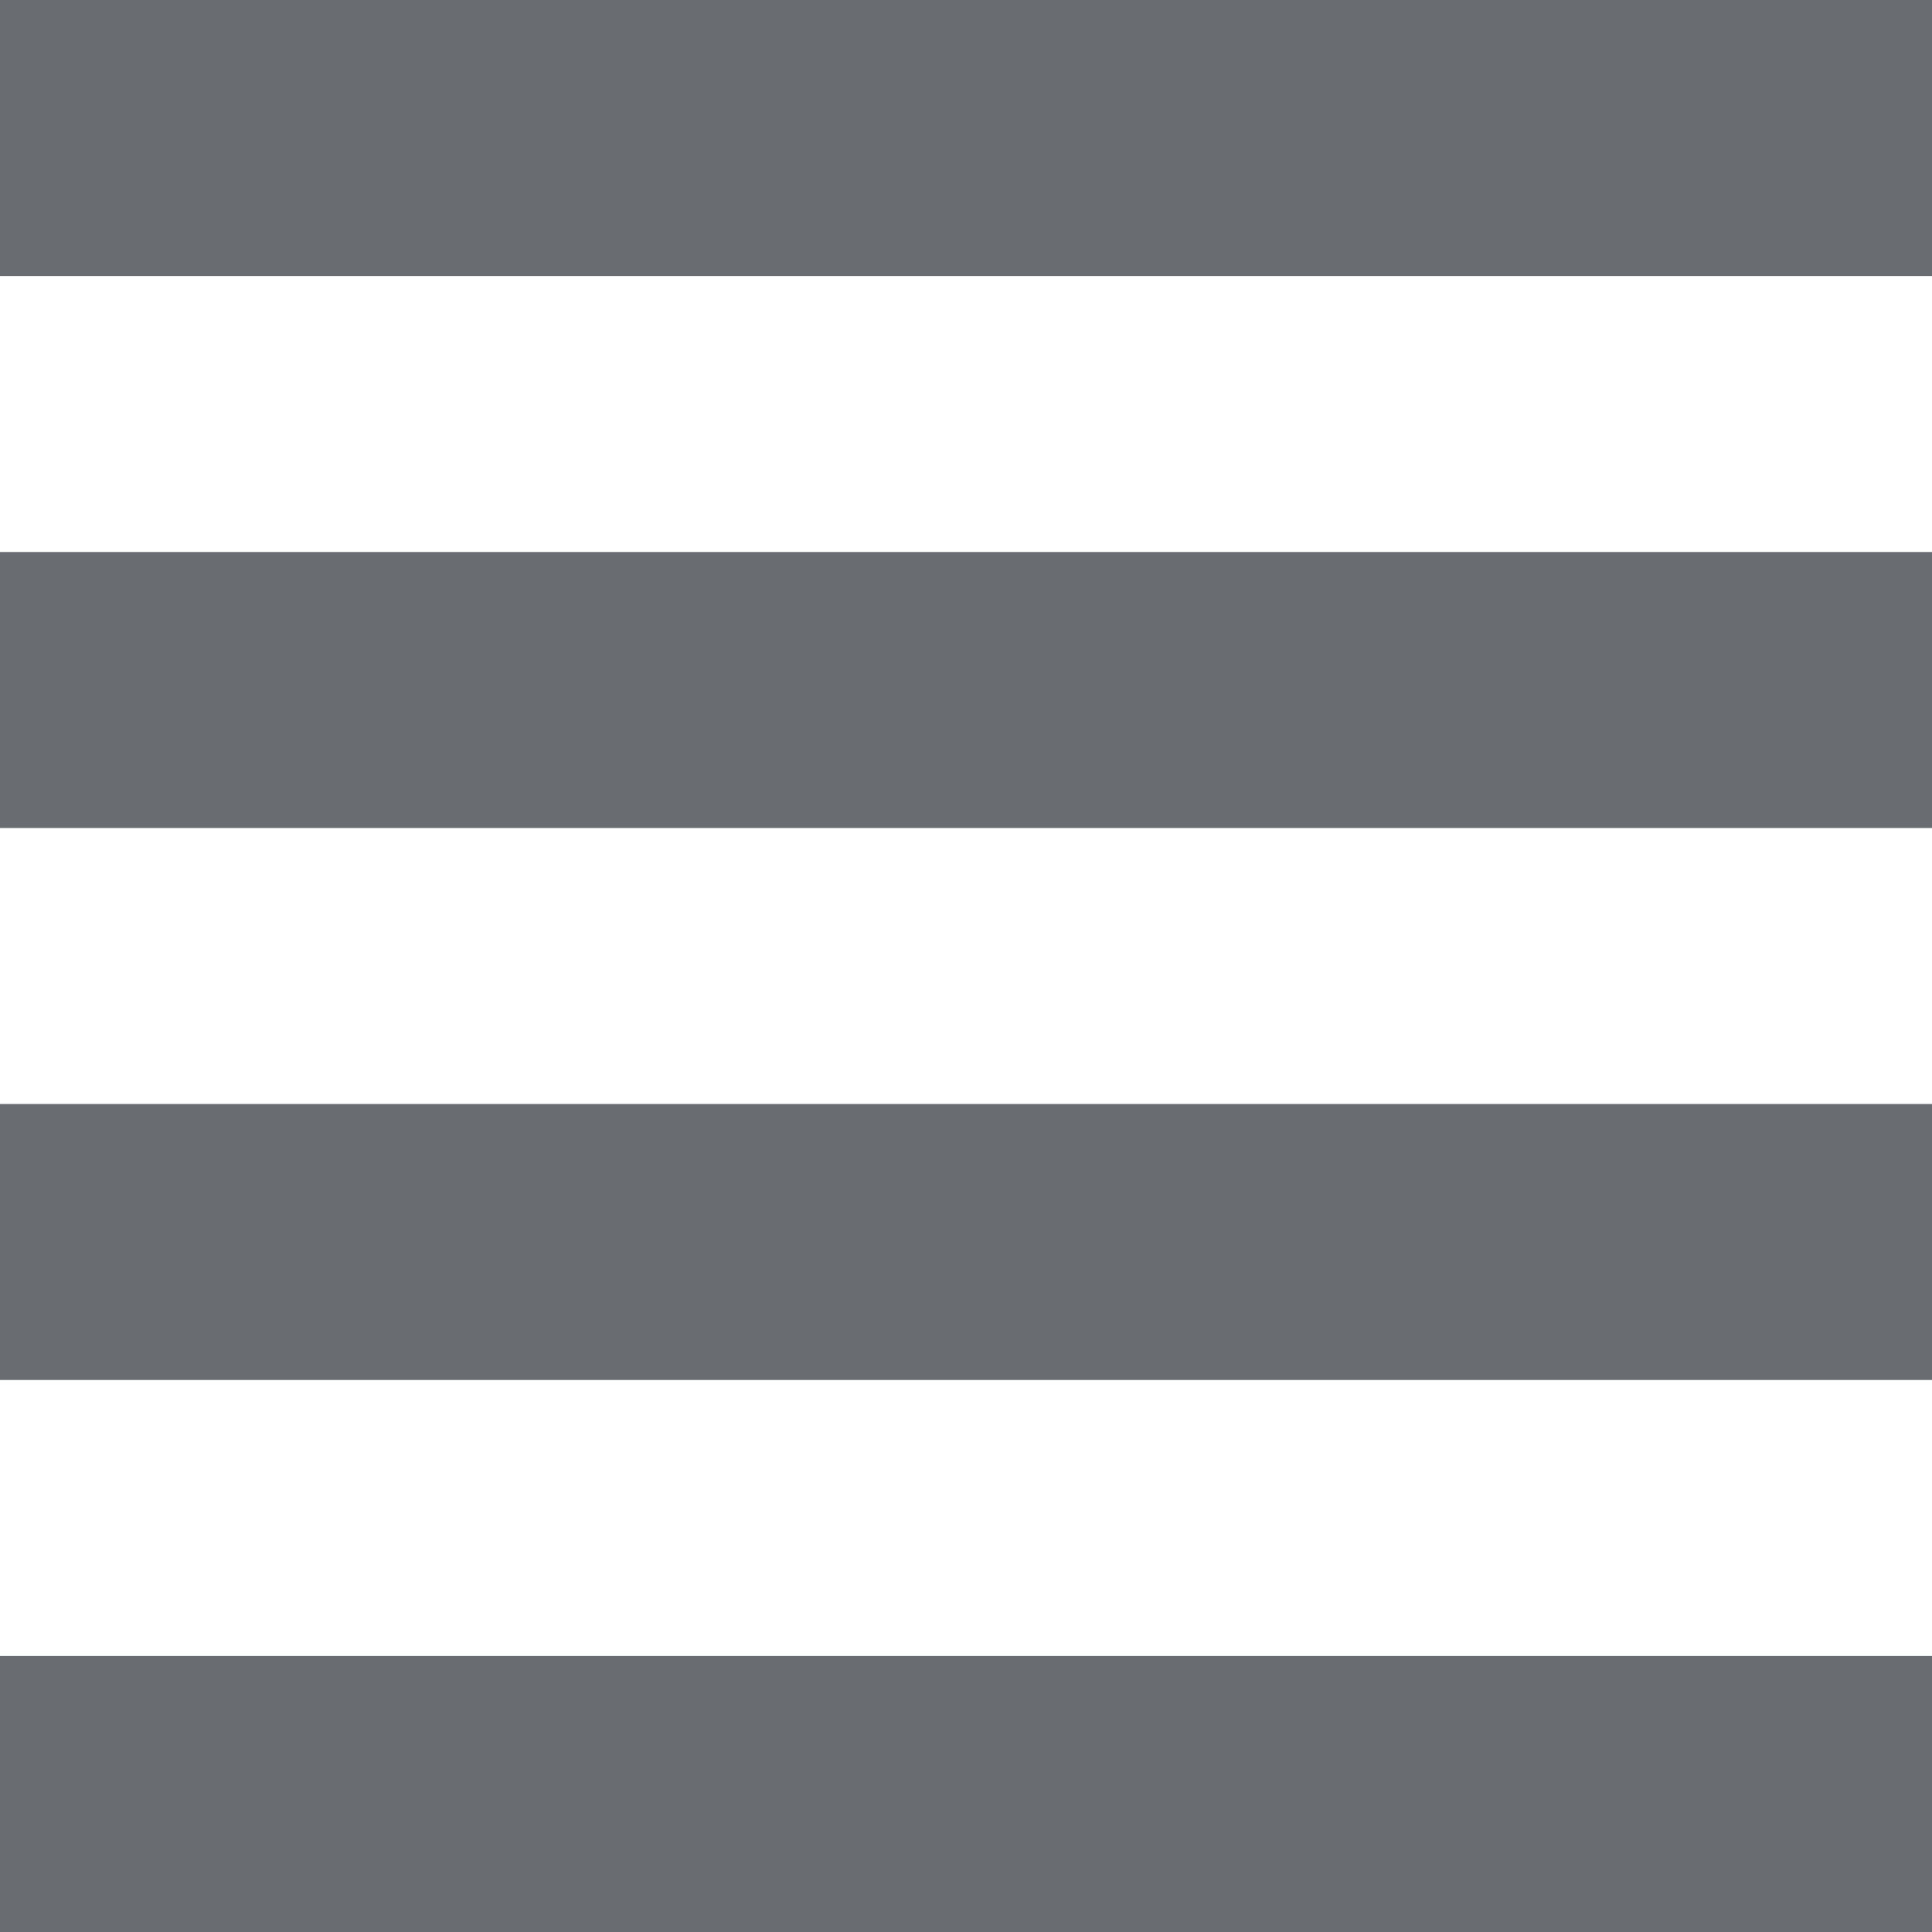
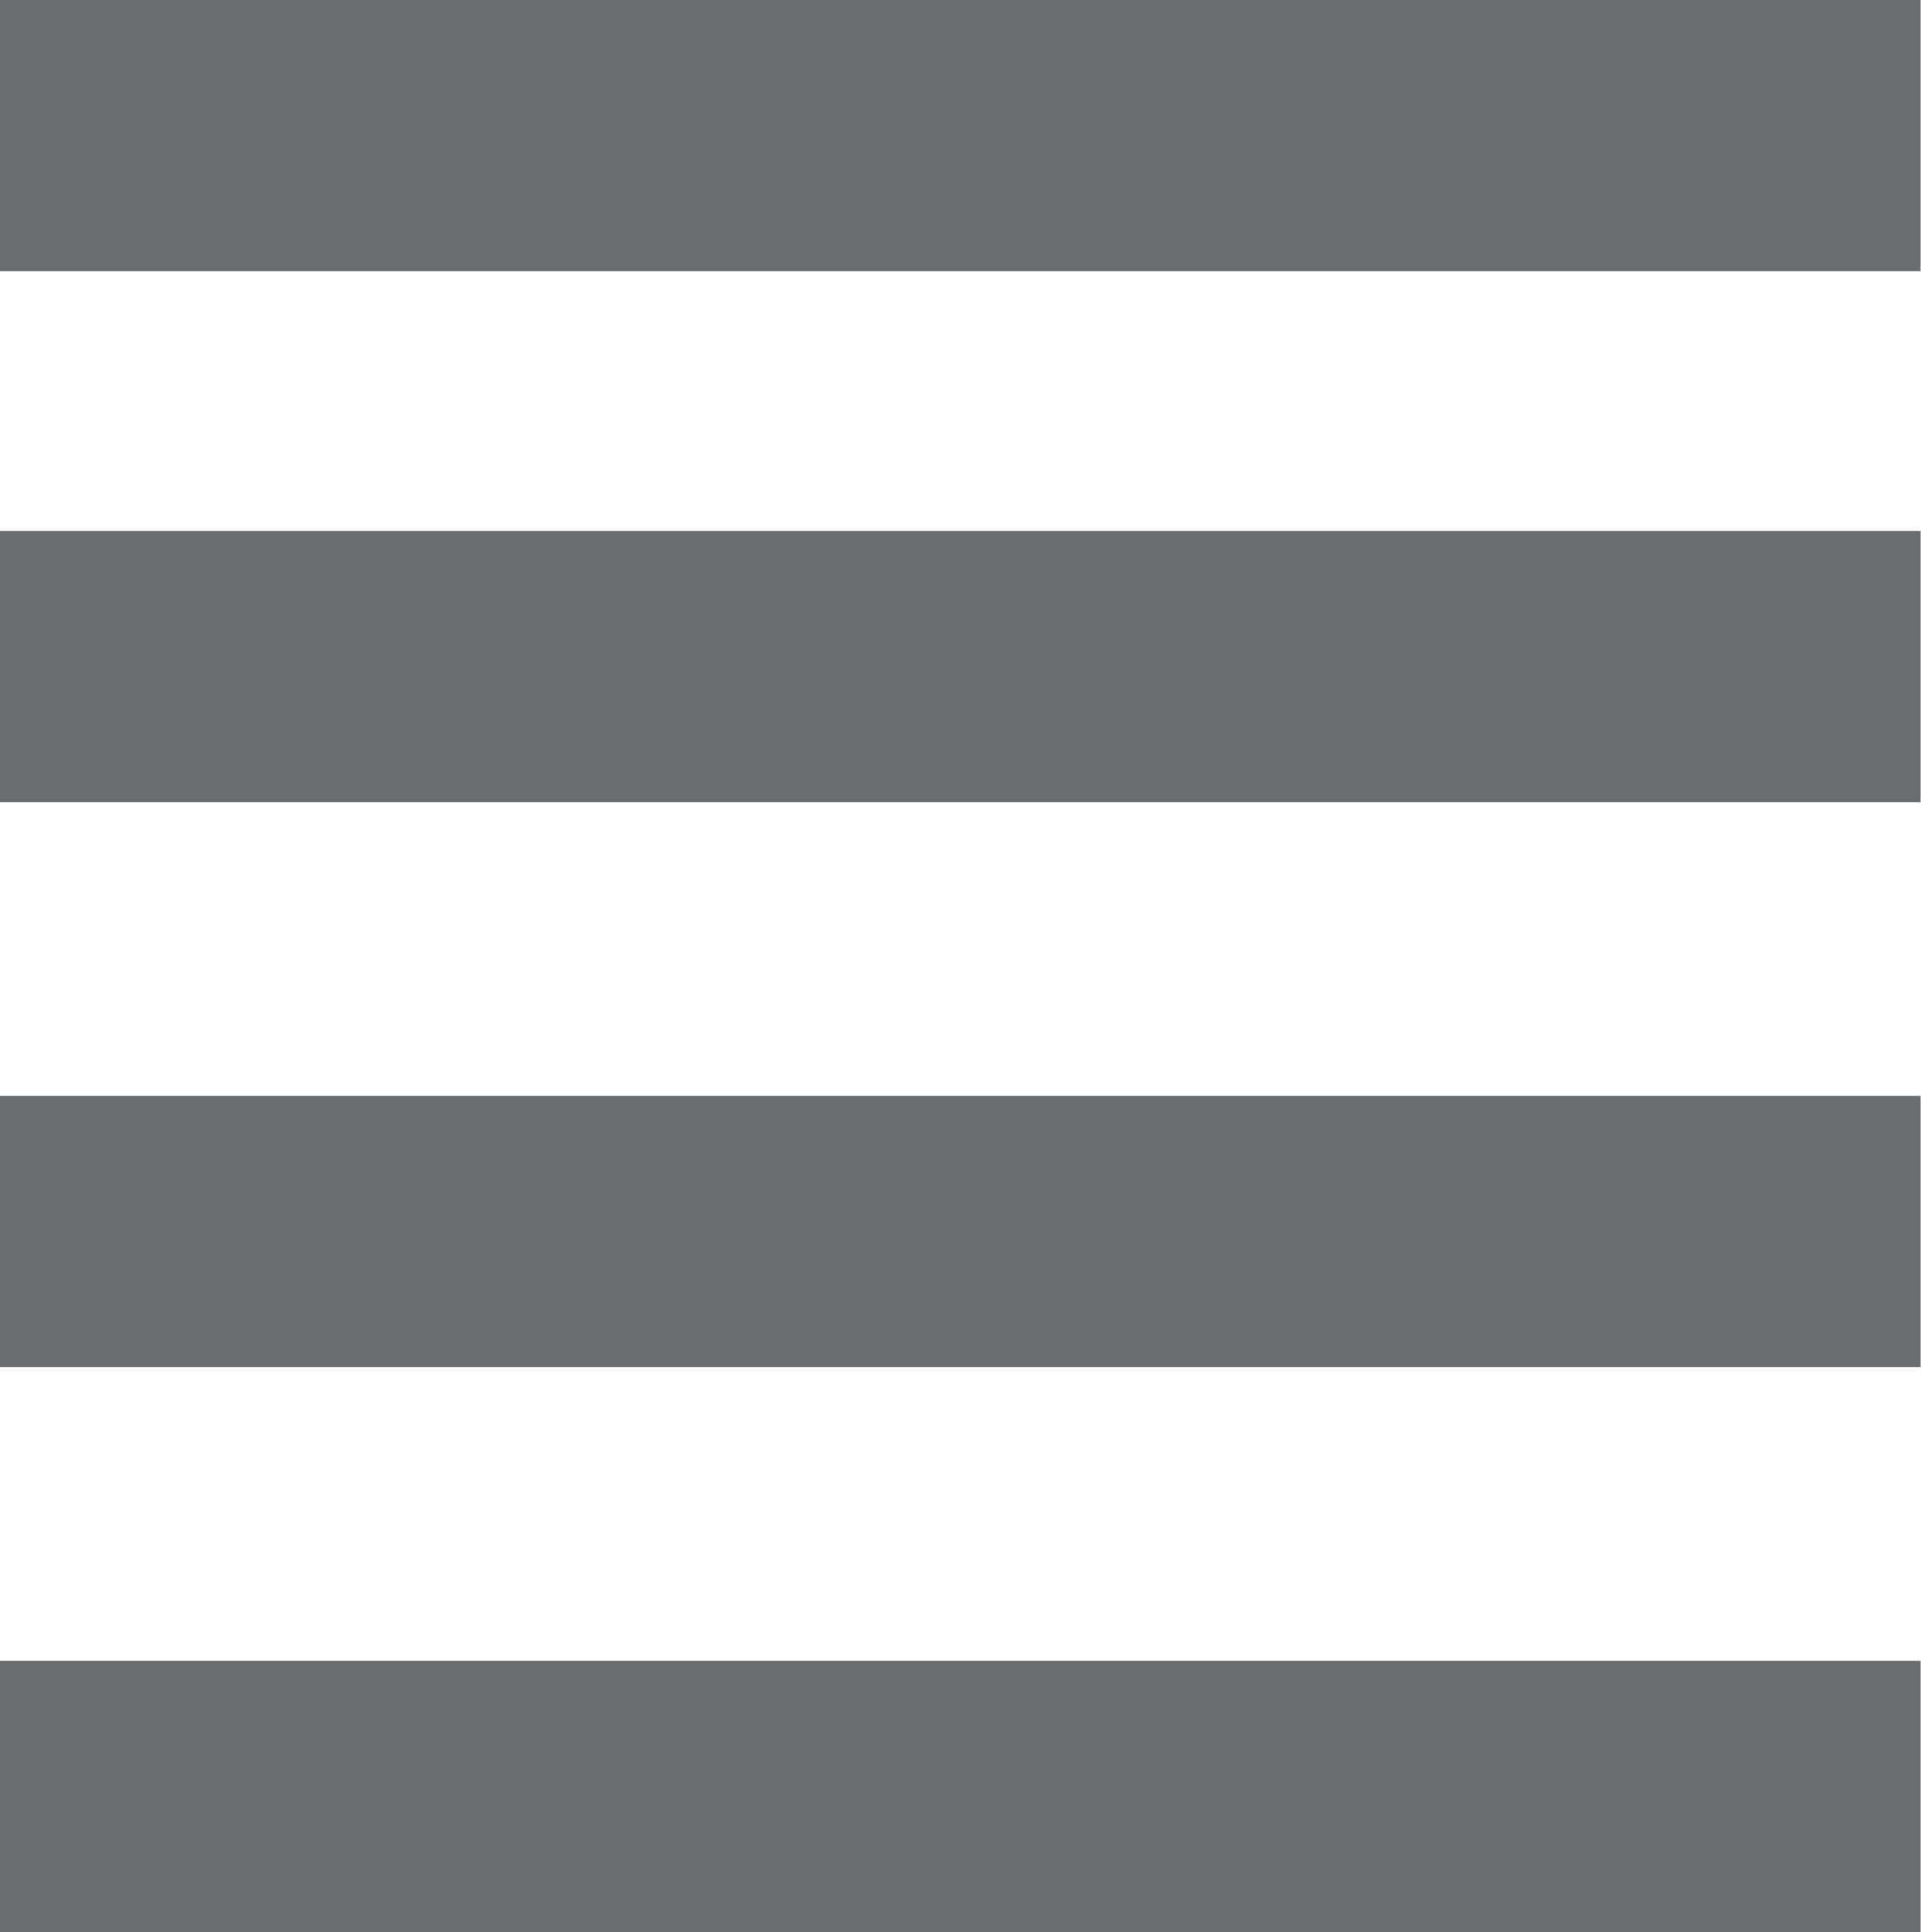
- <svg xmlns="http://www.w3.org/2000/svg" id="Layer_1" data-name="Layer 1" viewBox="0 0 14 14">
-   <path d="M5,19V17H19v2Zm0-6H19v2H5ZM5,9H19v2H5ZM5,5H19V7H5Z" transform="translate(-5 -5)" fill="#696d72" fill-rule="evenodd" />
+ <svg xmlns="http://www.w3.org/2000/svg" viewBox="0 0 17 17.1">
+   <path d="M3.5,13.15h17v2.4H3.5Zm0-5h17v2.4H3.5Zm0,10h17v2.4H3.5Zm0-14.7h17v2.4H3.5Z" transform="translate(-3.5 -3.45)" fill="#696d72" fill-rule="evenodd" />
</svg>
